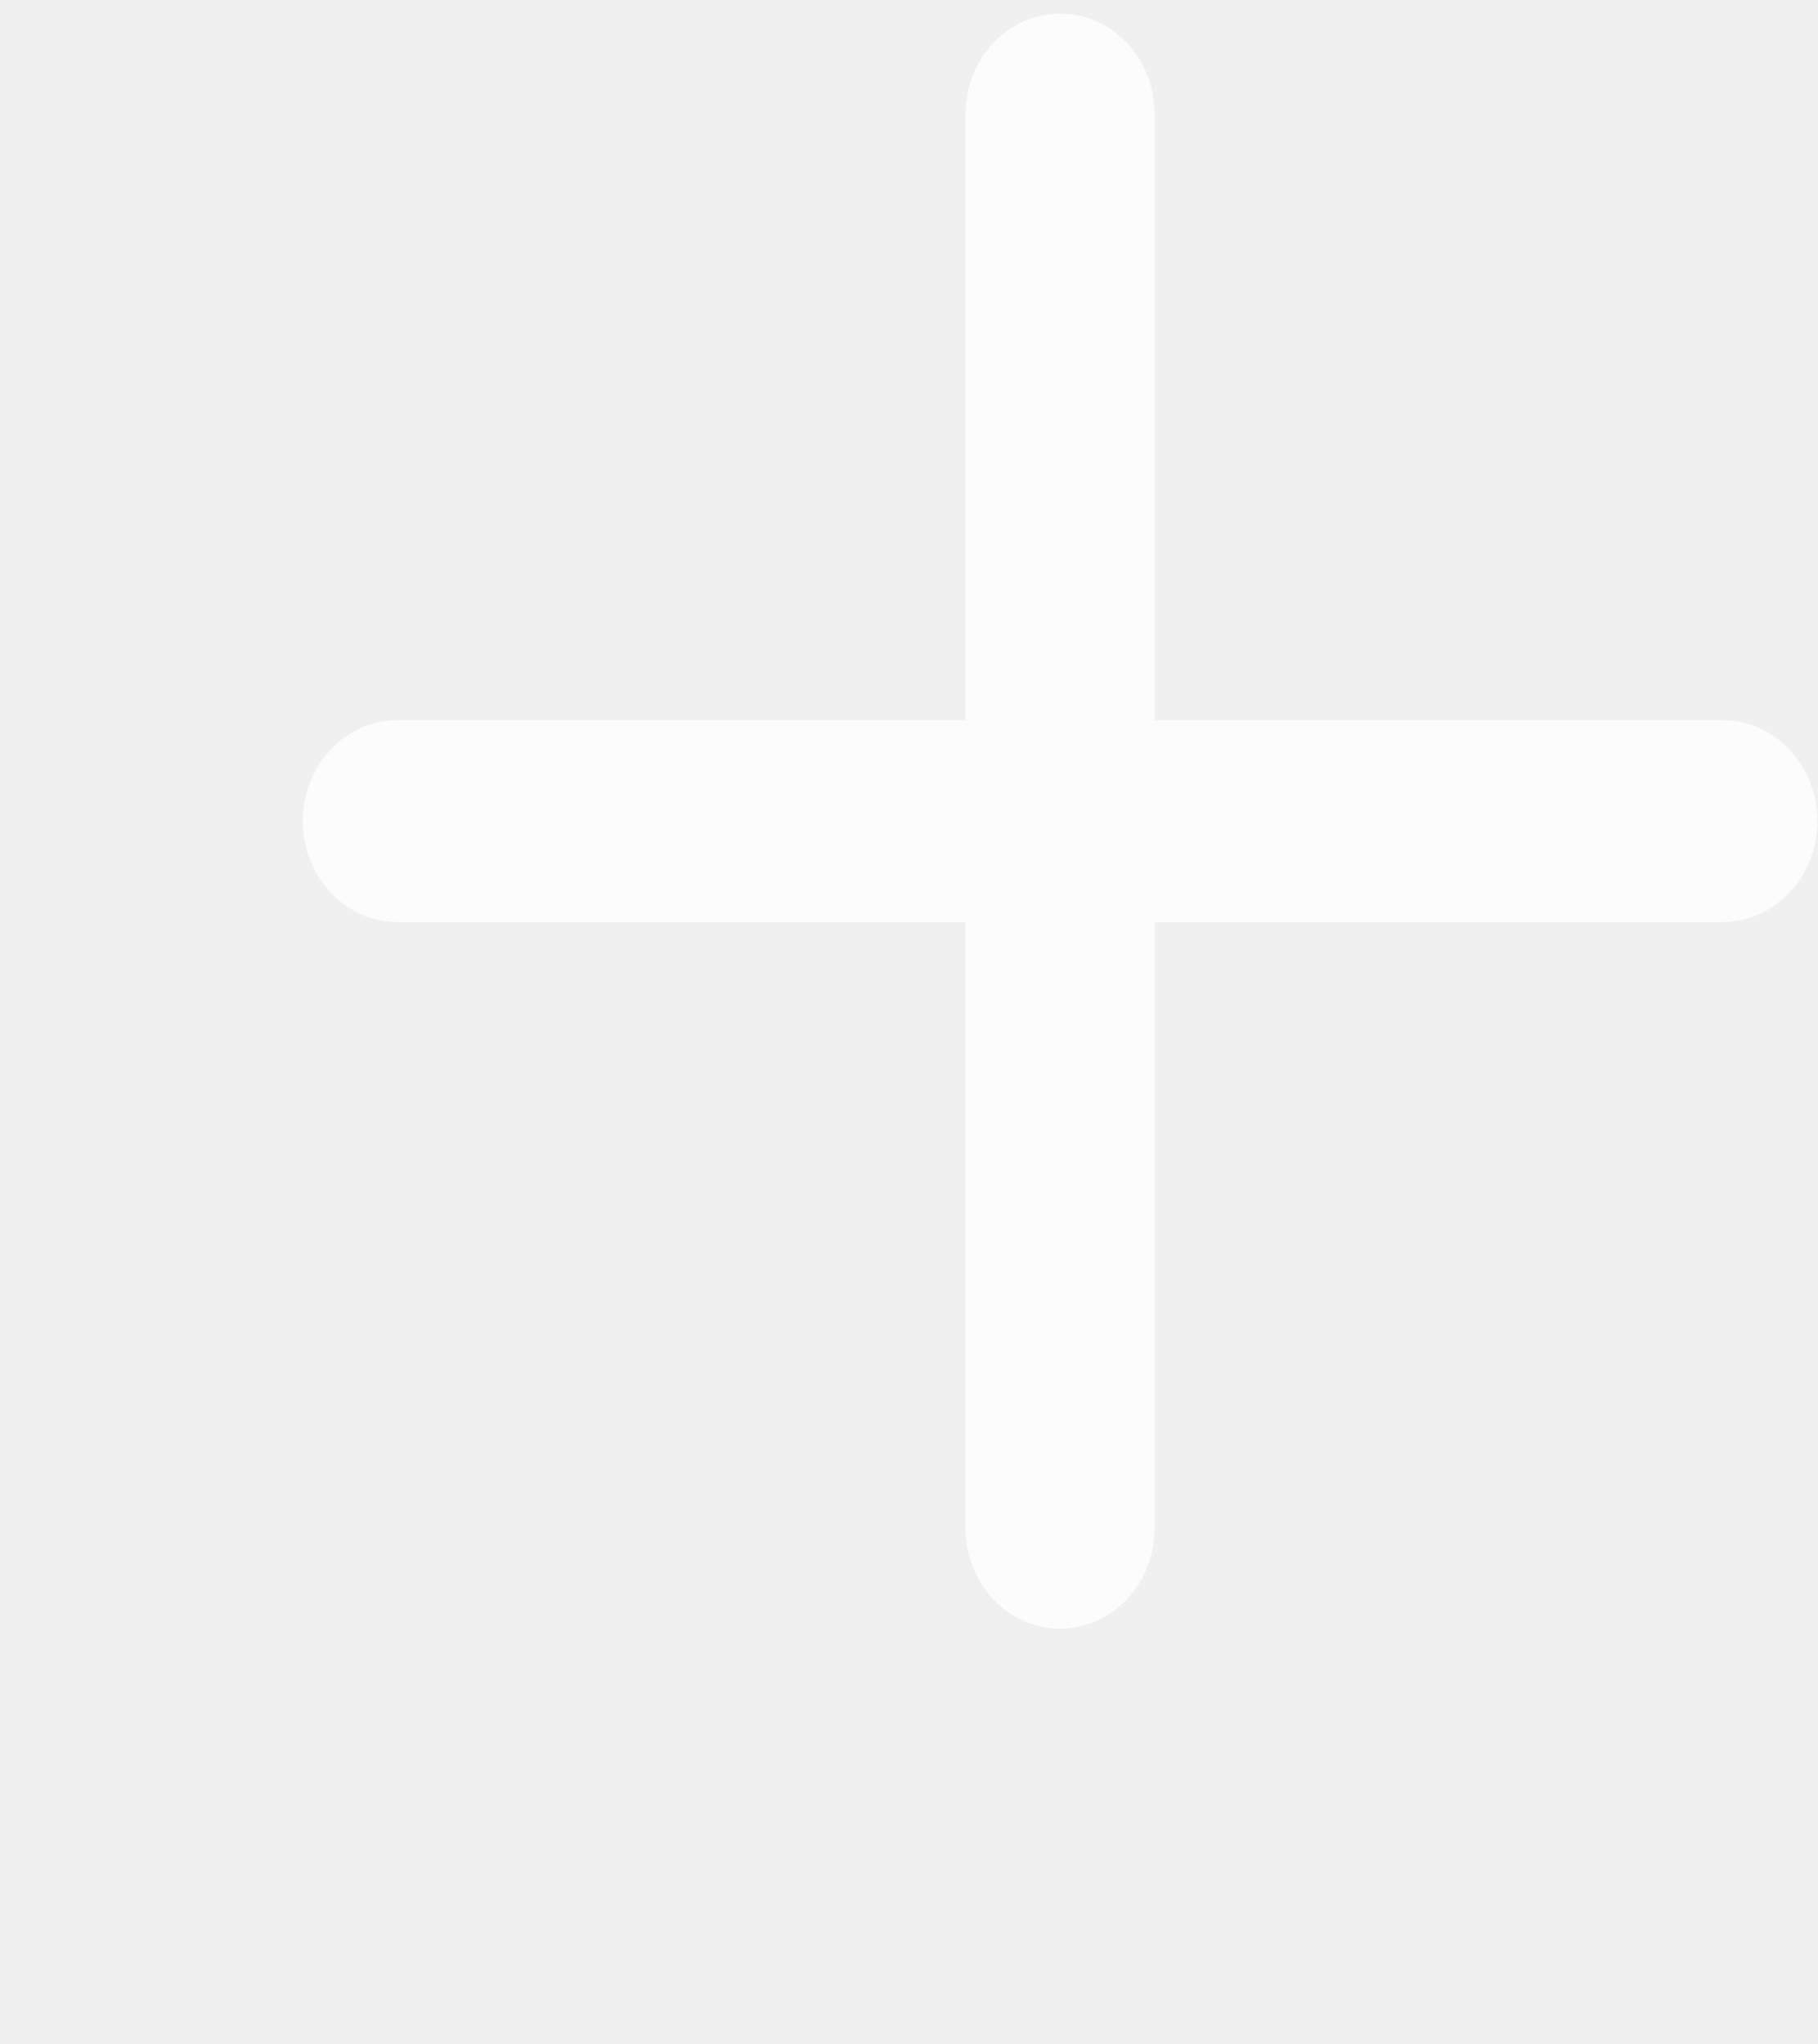
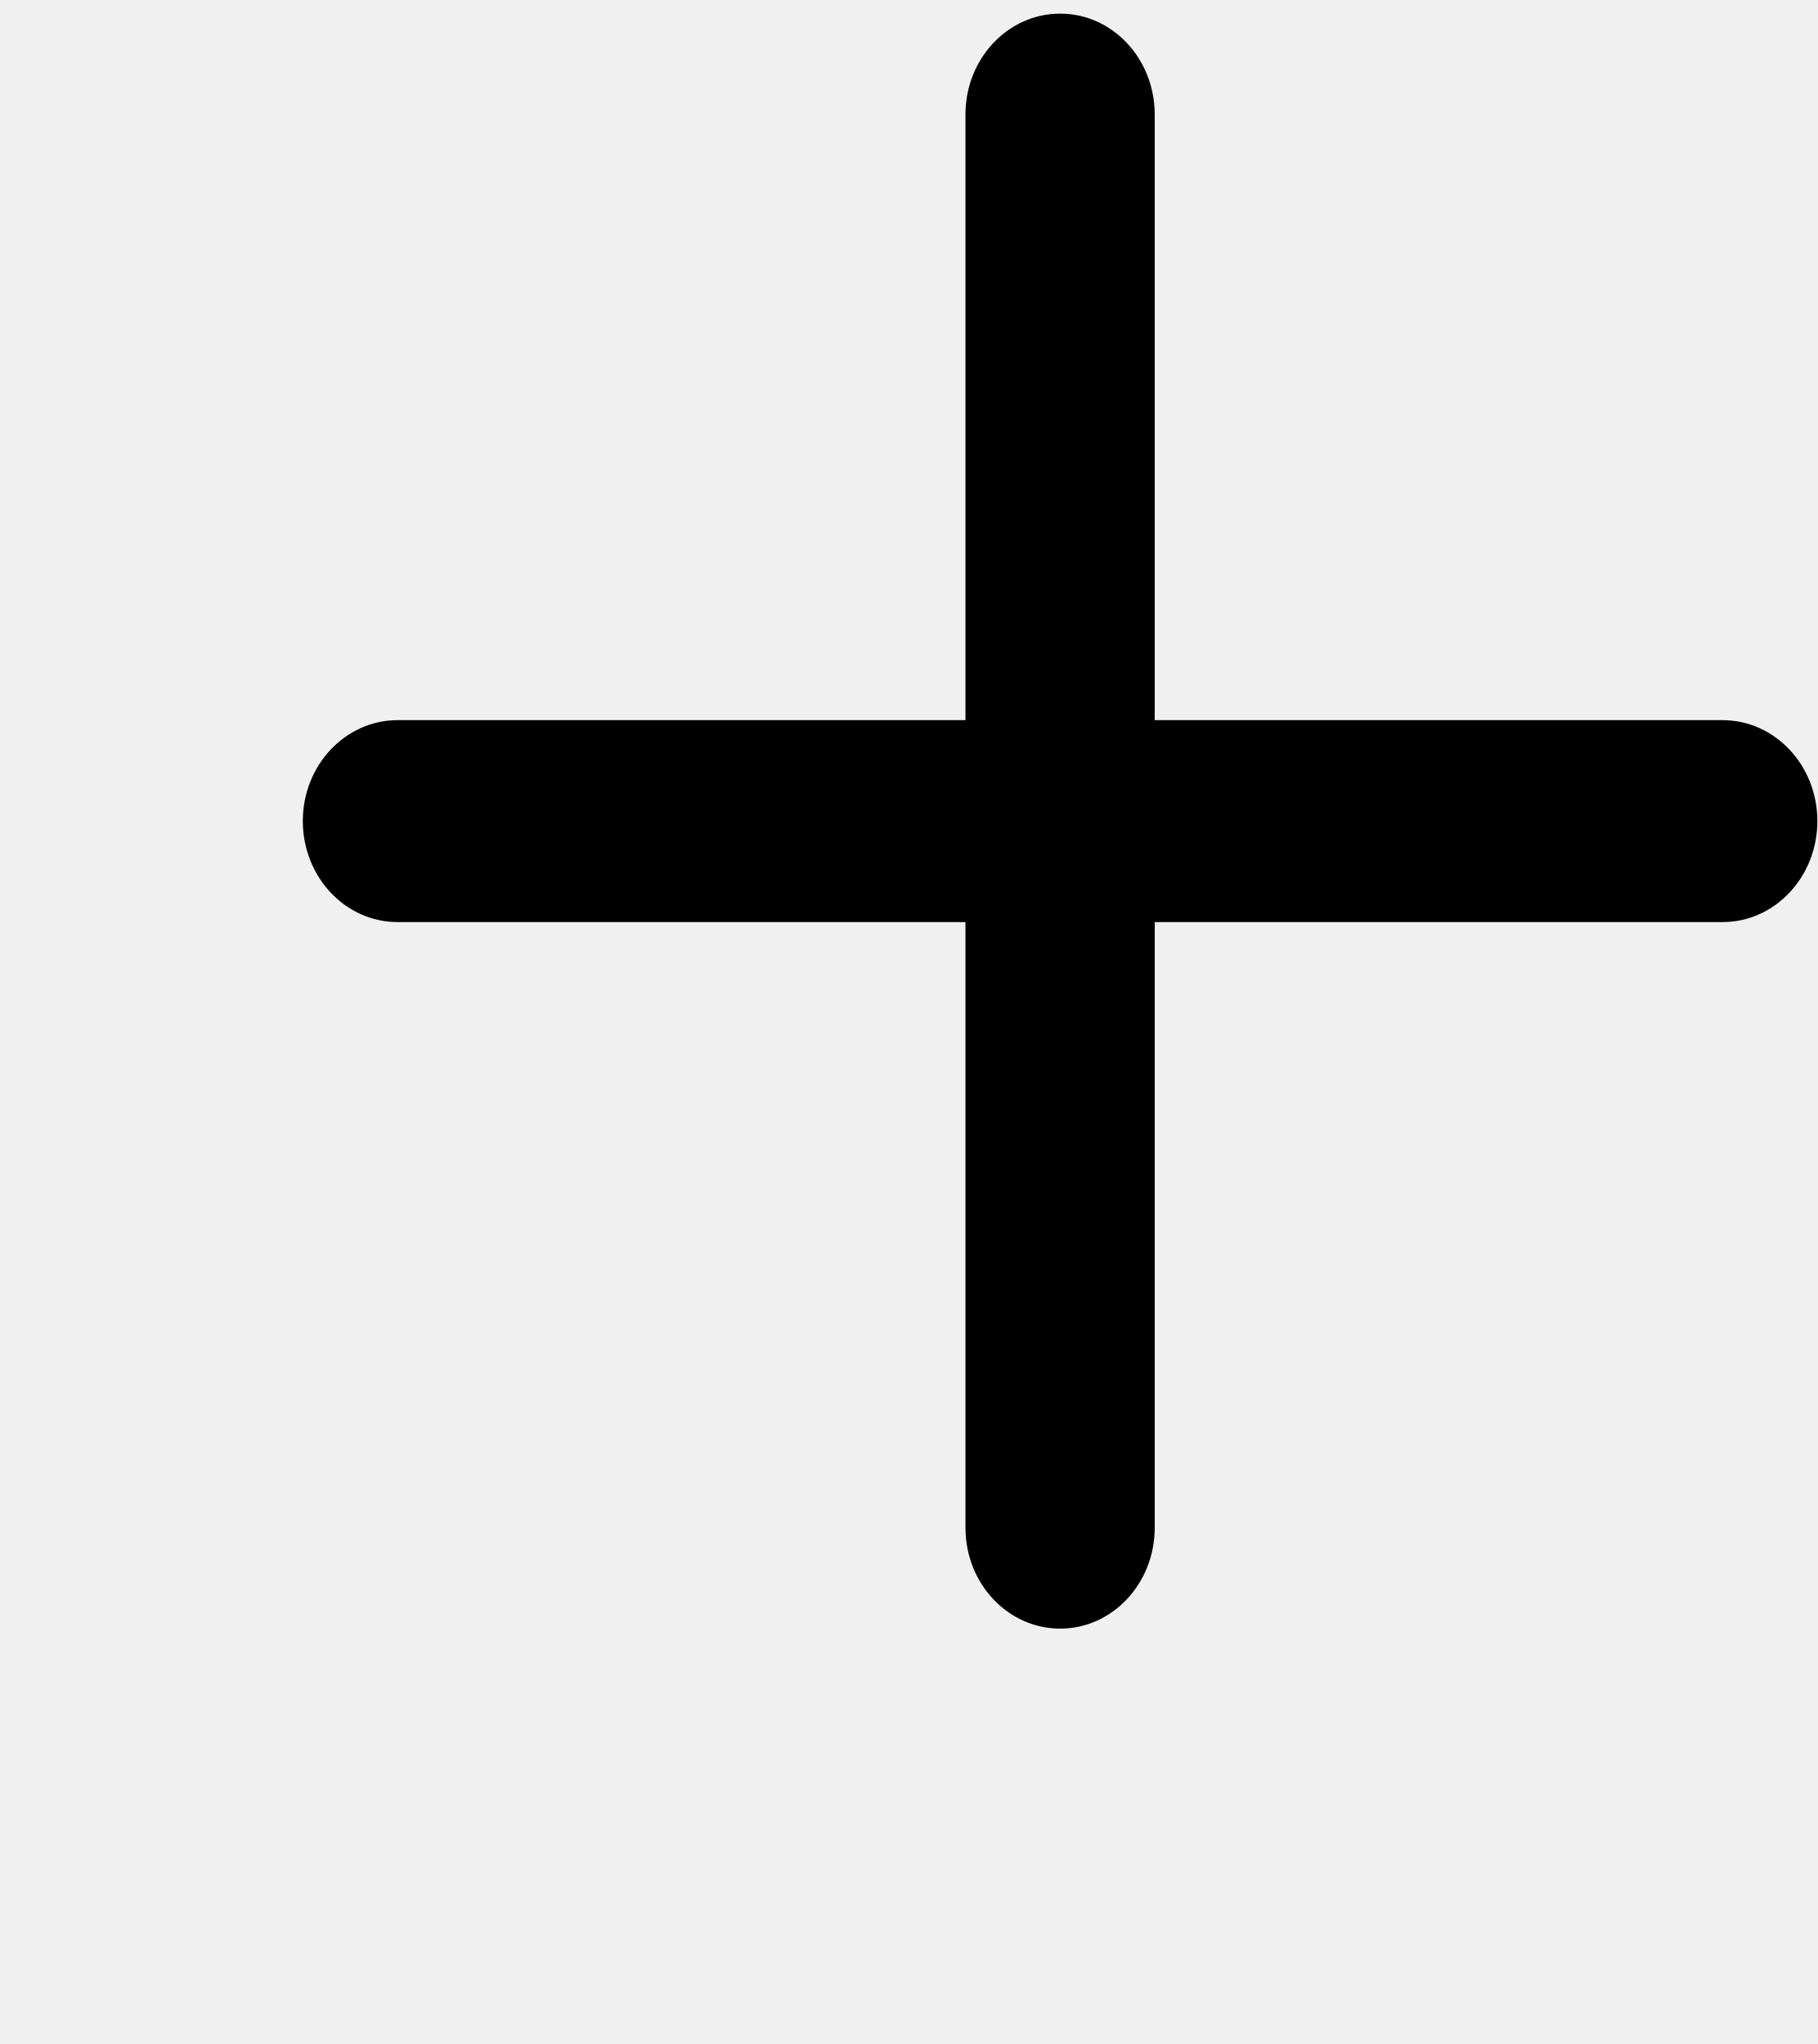
<svg xmlns="http://www.w3.org/2000/svg" width="8" height="9" viewBox="0 0 8 9" fill="none">
  <g clip-path="url(#clip0_212_343)">
-     <path d="M7.583 3.171H5.083V0.504C5.083 0.259 4.897 0.06 4.667 0.06C4.436 0.06 4.25 0.259 4.25 0.504V3.171H1.75C1.52 3.171 1.333 3.37 1.333 3.615C1.333 3.861 1.52 4.06 1.75 4.06H4.25V6.727C4.25 6.972 4.436 7.171 4.667 7.171C4.897 7.171 5.083 6.972 5.083 6.727V4.06H7.583C7.813 4.06 8 3.861 8 3.615C8 3.37 7.813 3.171 7.583 3.171Z" fill="#FCFCFC" />
+     <path d="M7.583 3.171H5.083V0.504C5.083 0.259 4.897 0.06 4.667 0.06C4.436 0.06 4.25 0.259 4.25 0.504V3.171H1.75C1.52 3.171 1.333 3.37 1.333 3.615C1.333 3.861 1.52 4.06 1.75 4.06H4.25V6.727C4.25 6.972 4.436 7.171 4.667 7.171C4.897 7.171 5.083 6.972 5.083 6.727V4.06H7.583C7.813 4.06 8 3.861 8 3.615C8 3.37 7.813 3.171 7.583 3.171Z" fill="#000" />
  </g>
  <defs>
    <clipPath id="clip0_212_343">
      <rect width="8" height="8" fill="white" transform="matrix(1 0 0 -1 0 8.05994)" />
    </clipPath>
  </defs>
</svg>
